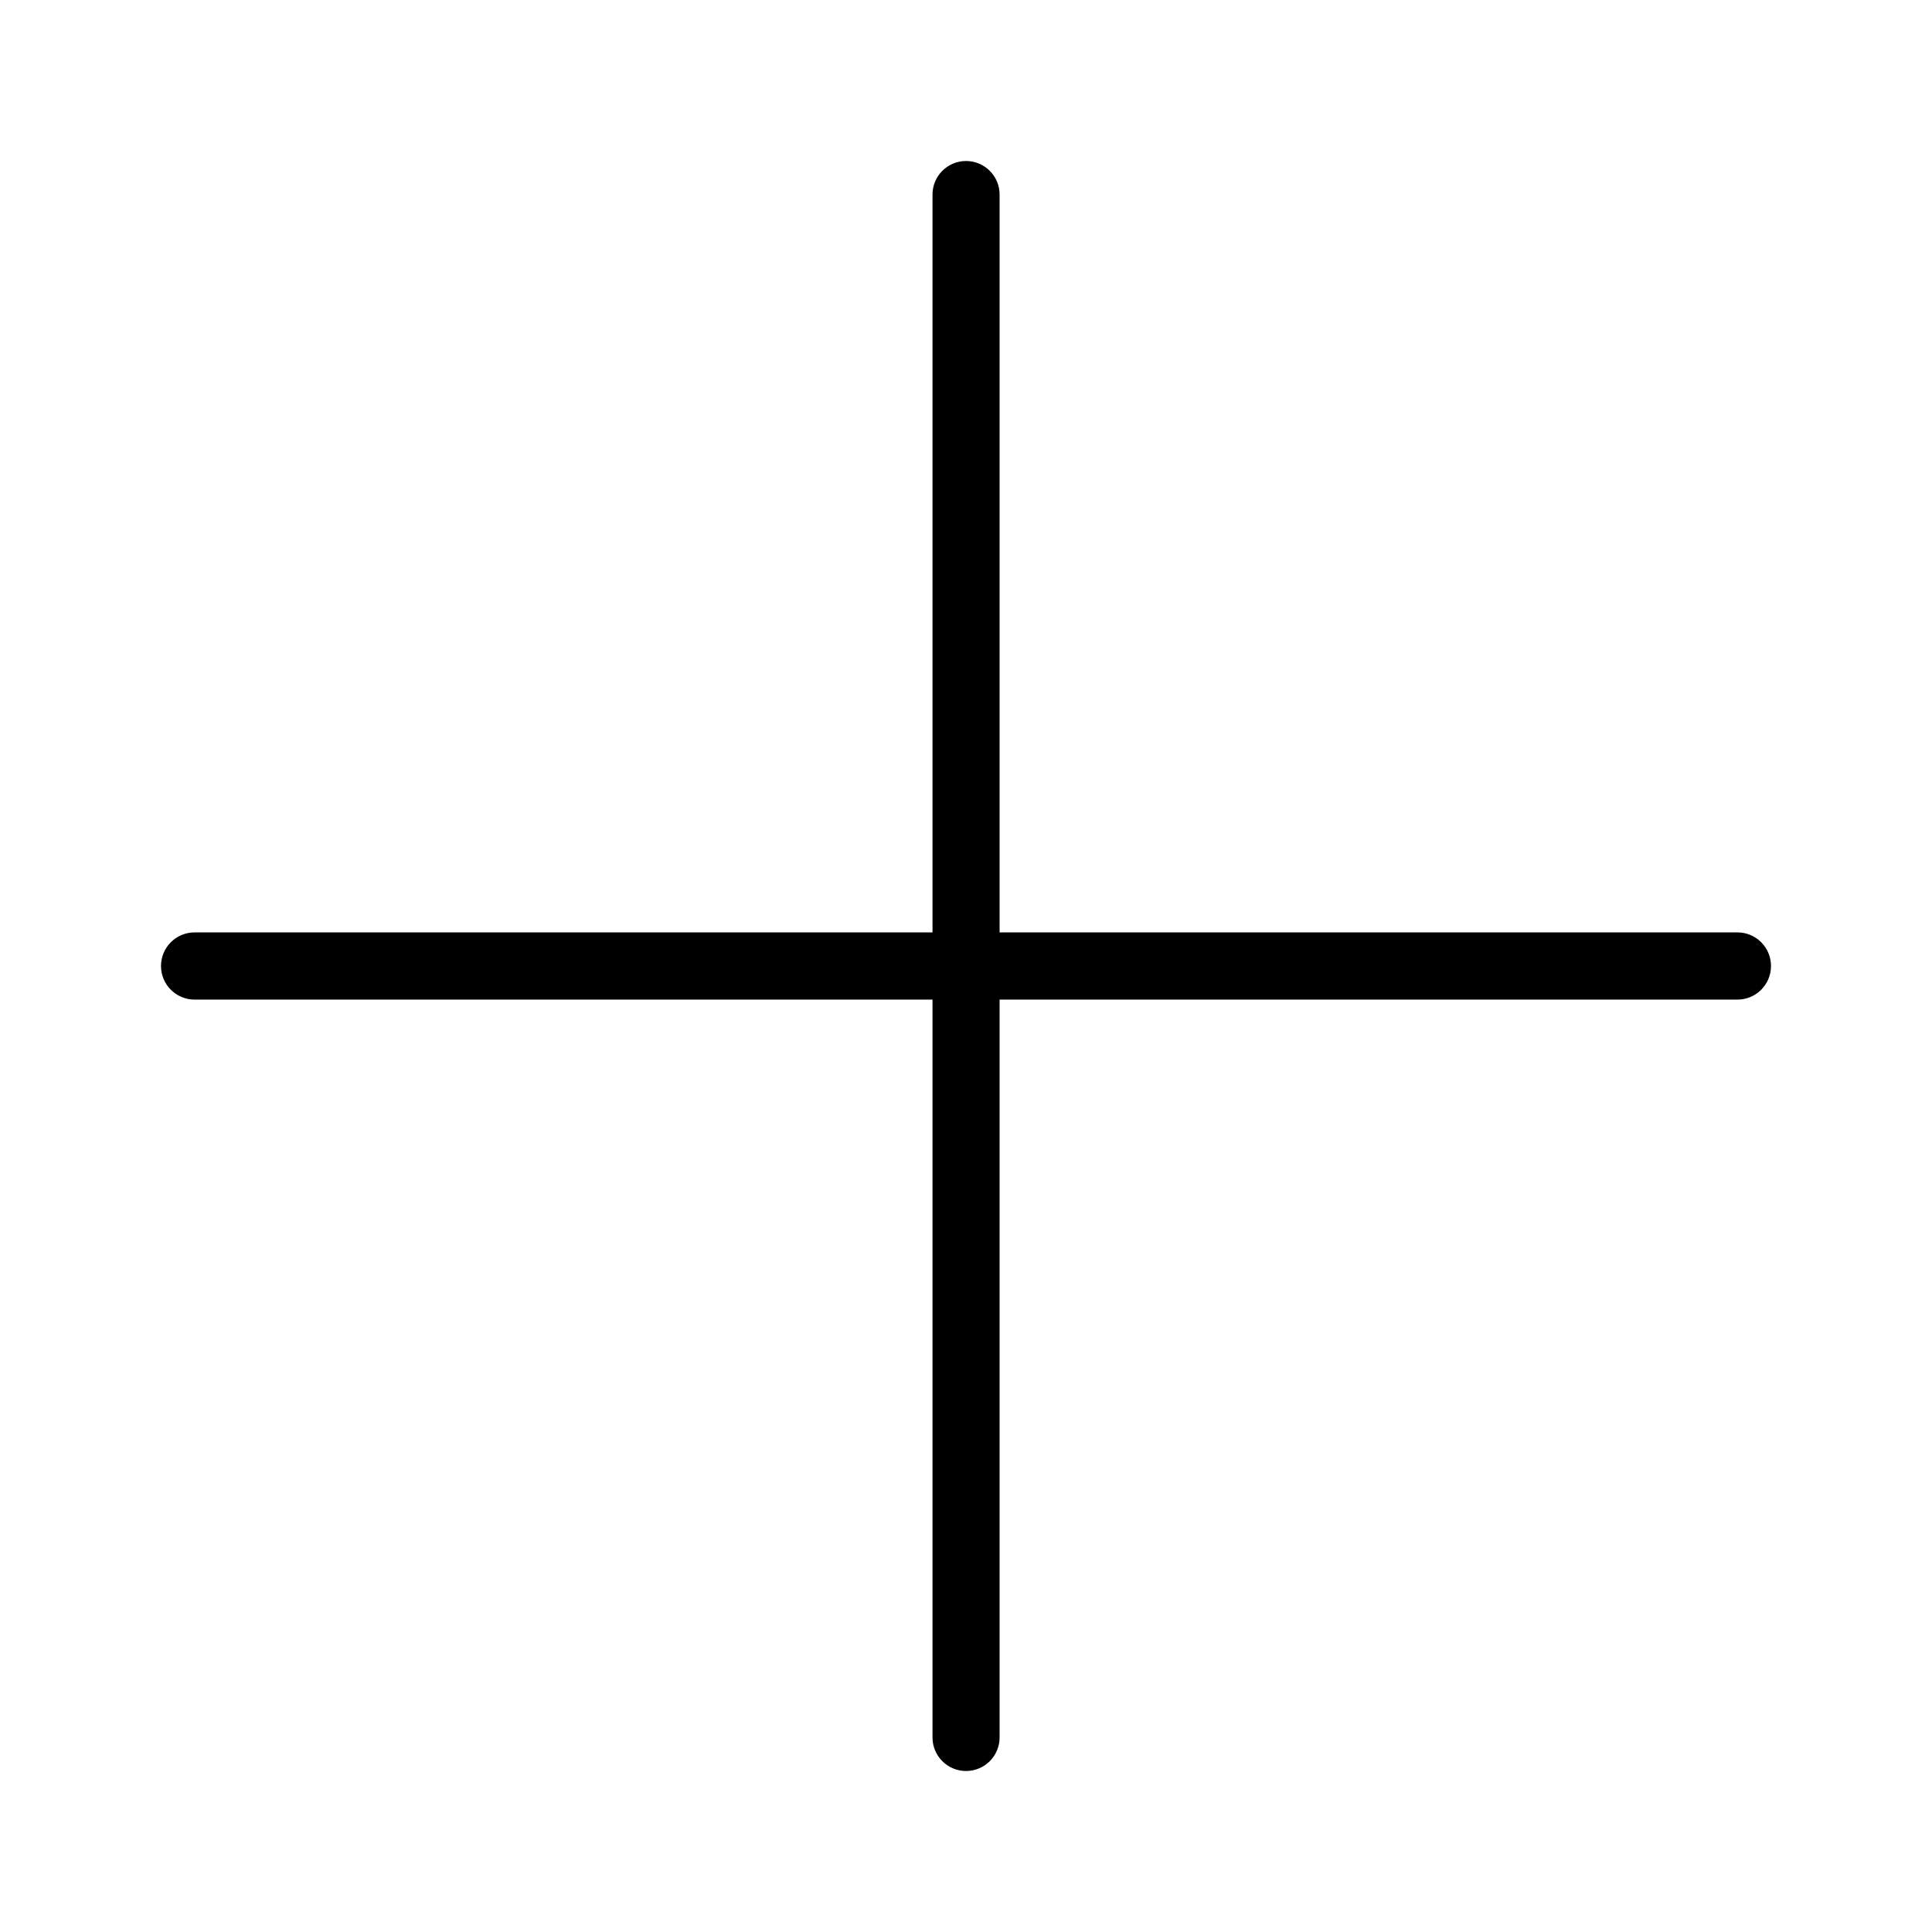
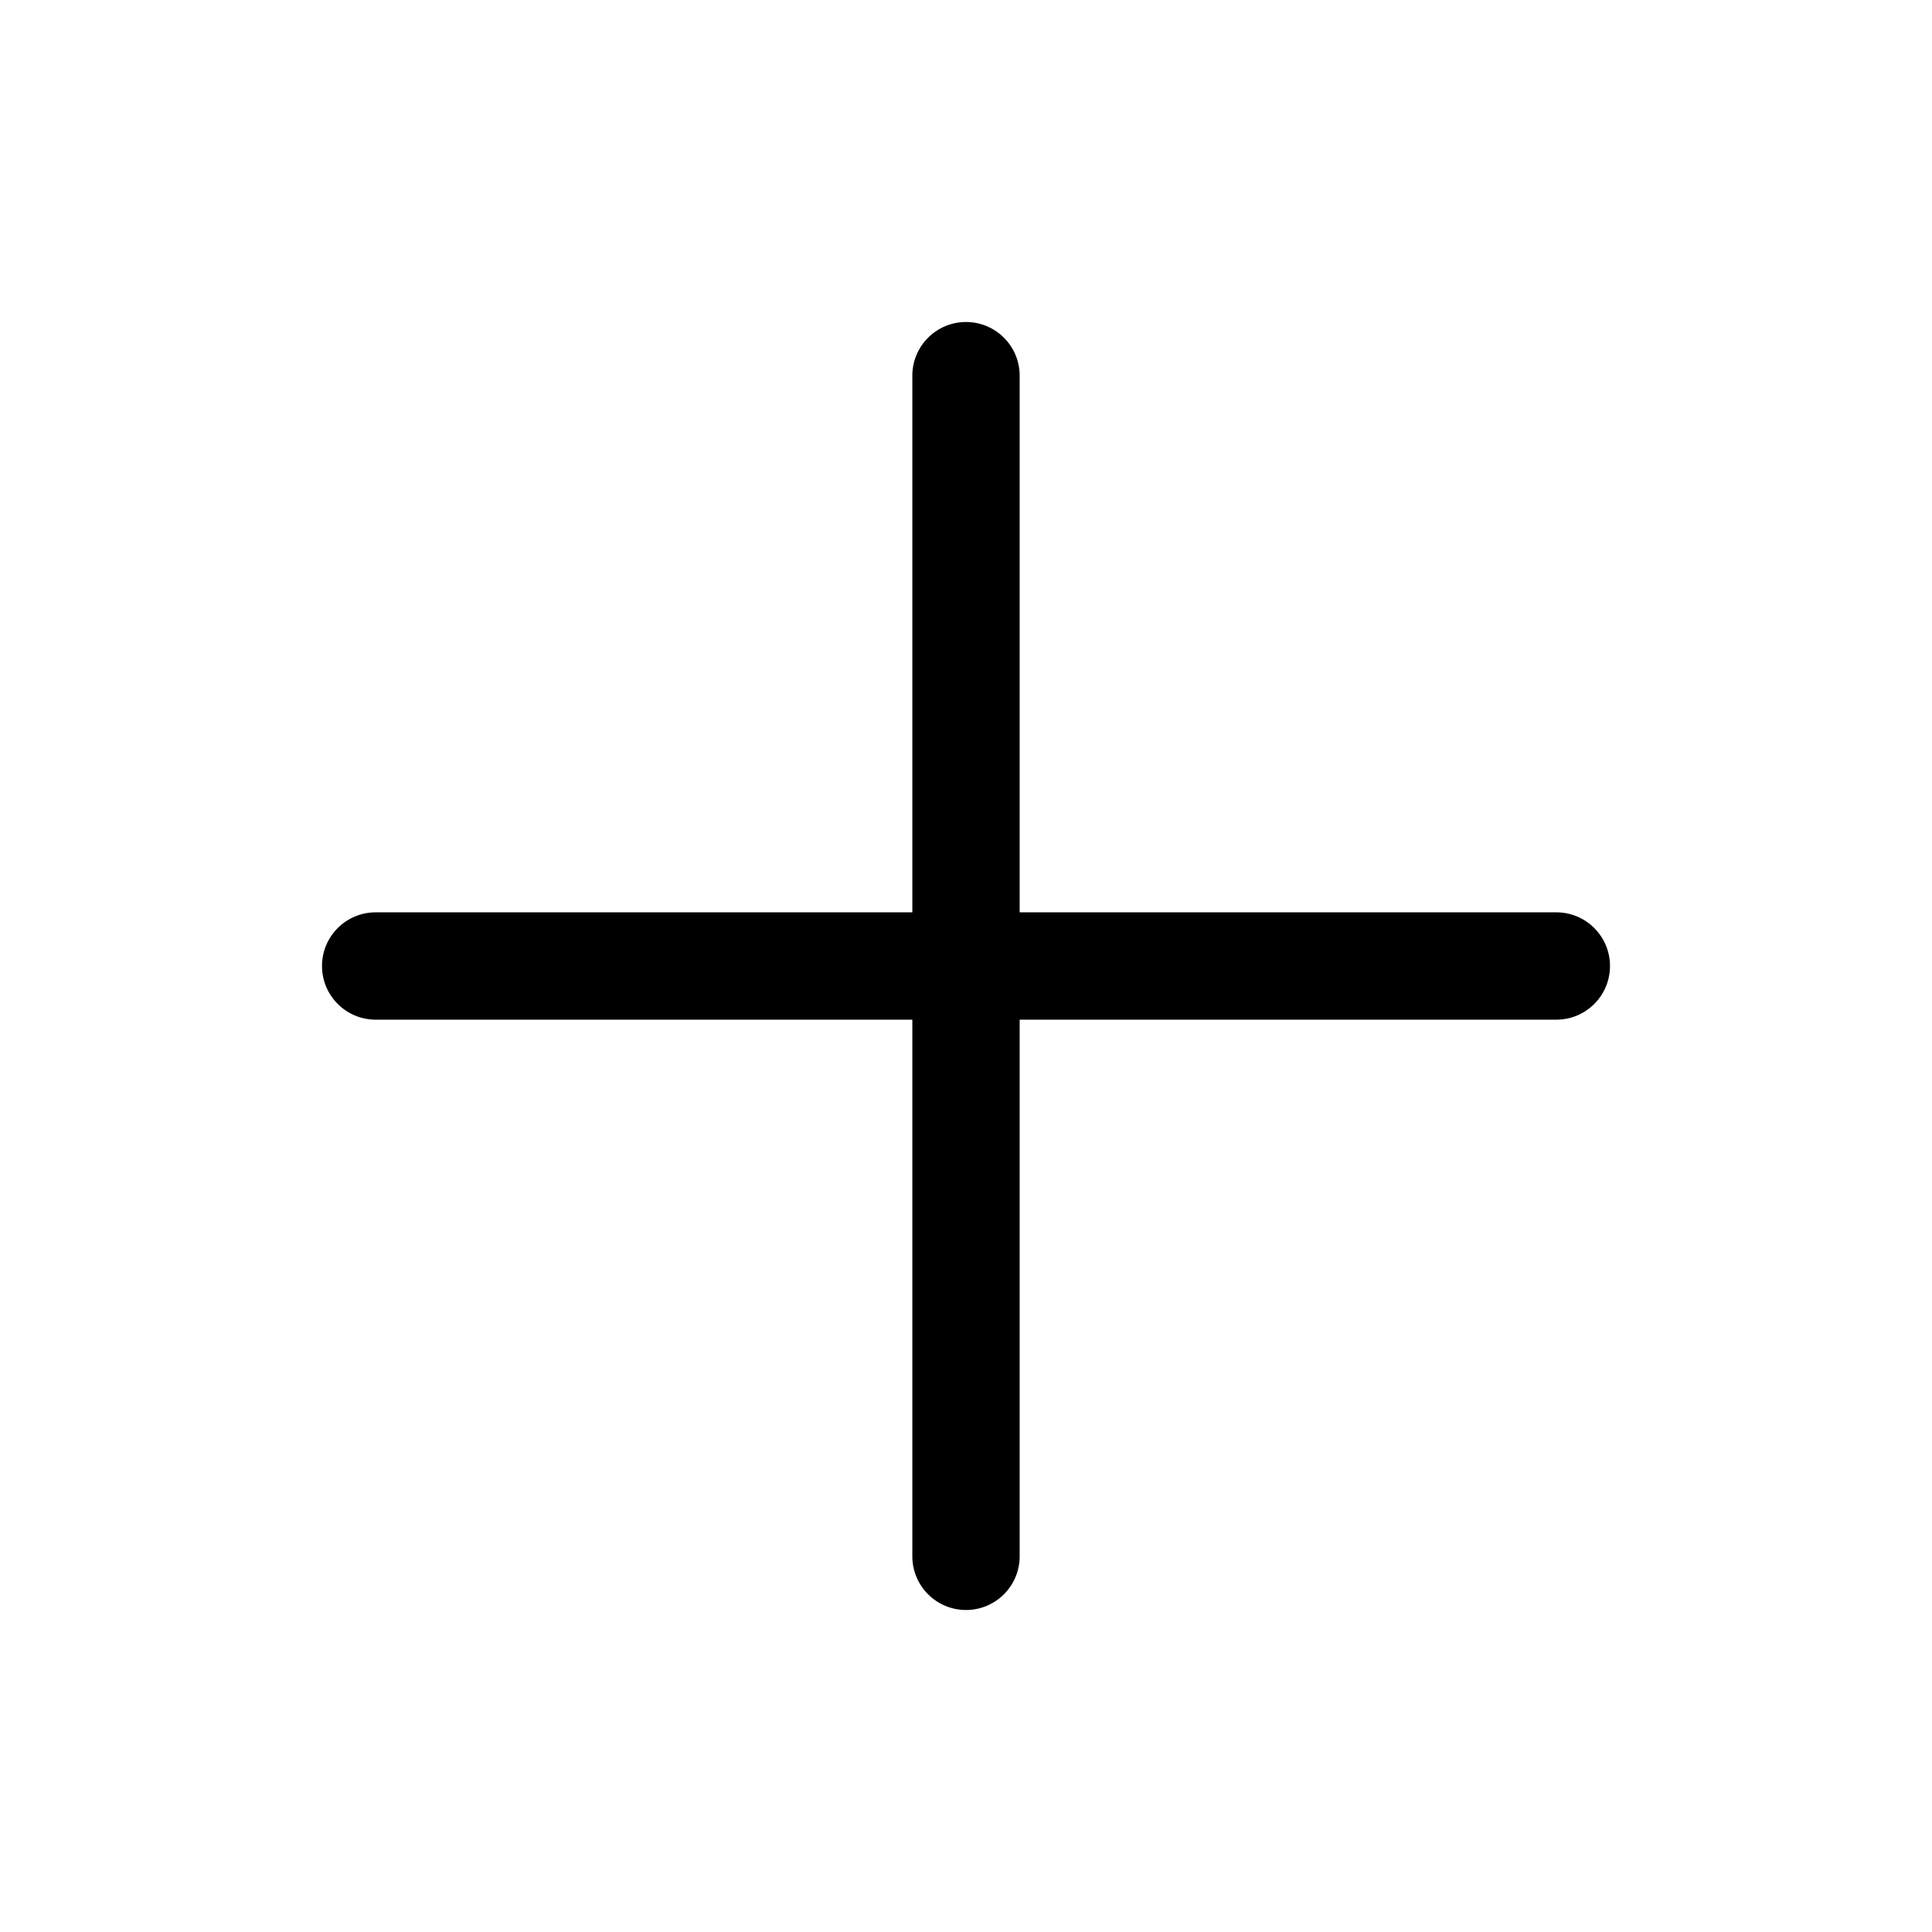
<svg xmlns="http://www.w3.org/2000/svg" width="18" height="18" viewBox="0 0 18 18" fill="none">
-   <path fill-rule="evenodd" clip-rule="evenodd" d="M16.188 9.313H9.313V16.188C9.313 16.36 9.173 16.5 9 16.5C8.828 16.5 8.688 16.36 8.688 16.188V9.313H1.813C1.64 9.313 1.5 9.173 1.5 9C1.5 8.827 1.64 8.687 1.813 8.687H8.688V1.812C8.688 1.64 8.828 1.5 9 1.5C9.173 1.5 9.313 1.64 9.313 1.812V8.687H16.188C16.36 8.687 16.5 8.827 16.5 9C16.5 9.173 16.36 9.313 16.188 9.313Z" fill="black" />
+   <g id="Action-extend">
+     <path id="Vector" fill-rule="evenodd" clip-rule="evenodd" d="M14.5 9.5H9.5V14.5C9.5 14.776 9.276 15 9 15C8.724 15 8.5 14.776 8.5 14.5V9.5H3.5C3.224 9.5 3 9.276 3 9C3 8.724 3.224 8.5 3.5 8.5H8.5V3.5C8.5 3.224 8.724 3 9 3C9.276 3 9.5 3.224 9.5 3.5V8.5H14.5C14.776 8.5 15 8.724 15 9C15 9.276 14.776 9.5 14.5 9.5Z" fill="black" />
+   </g>
</svg>
